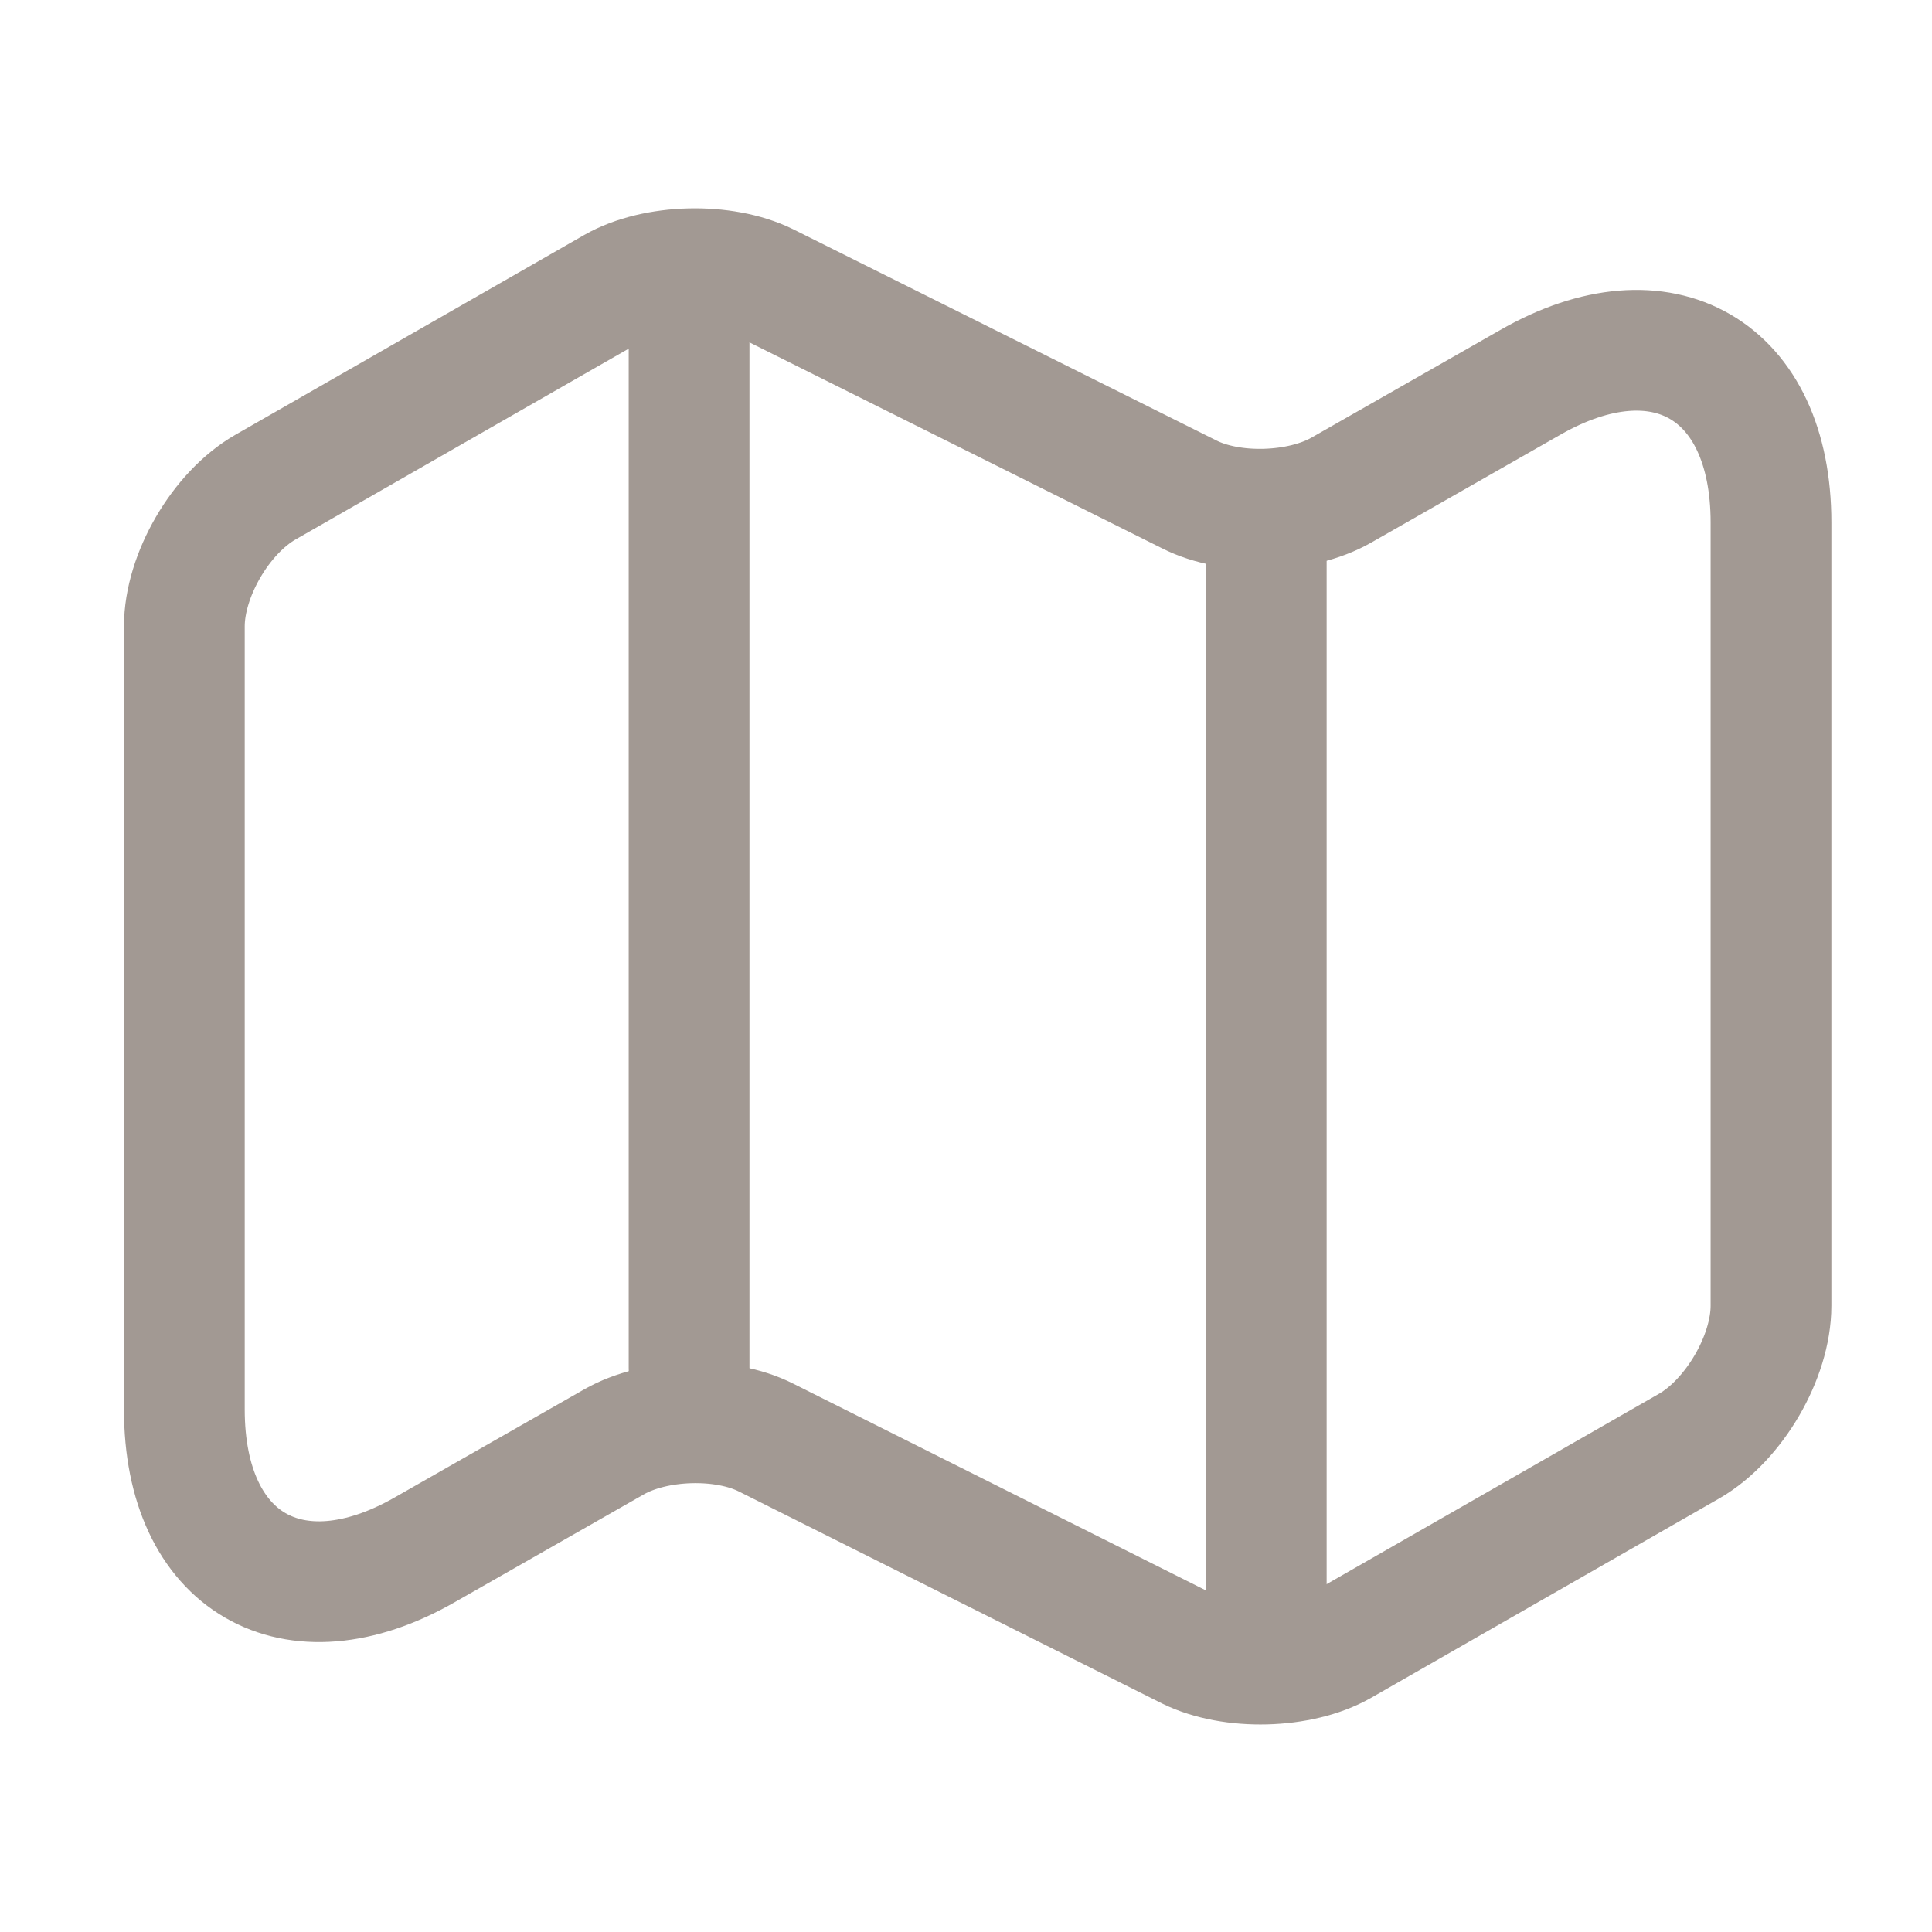
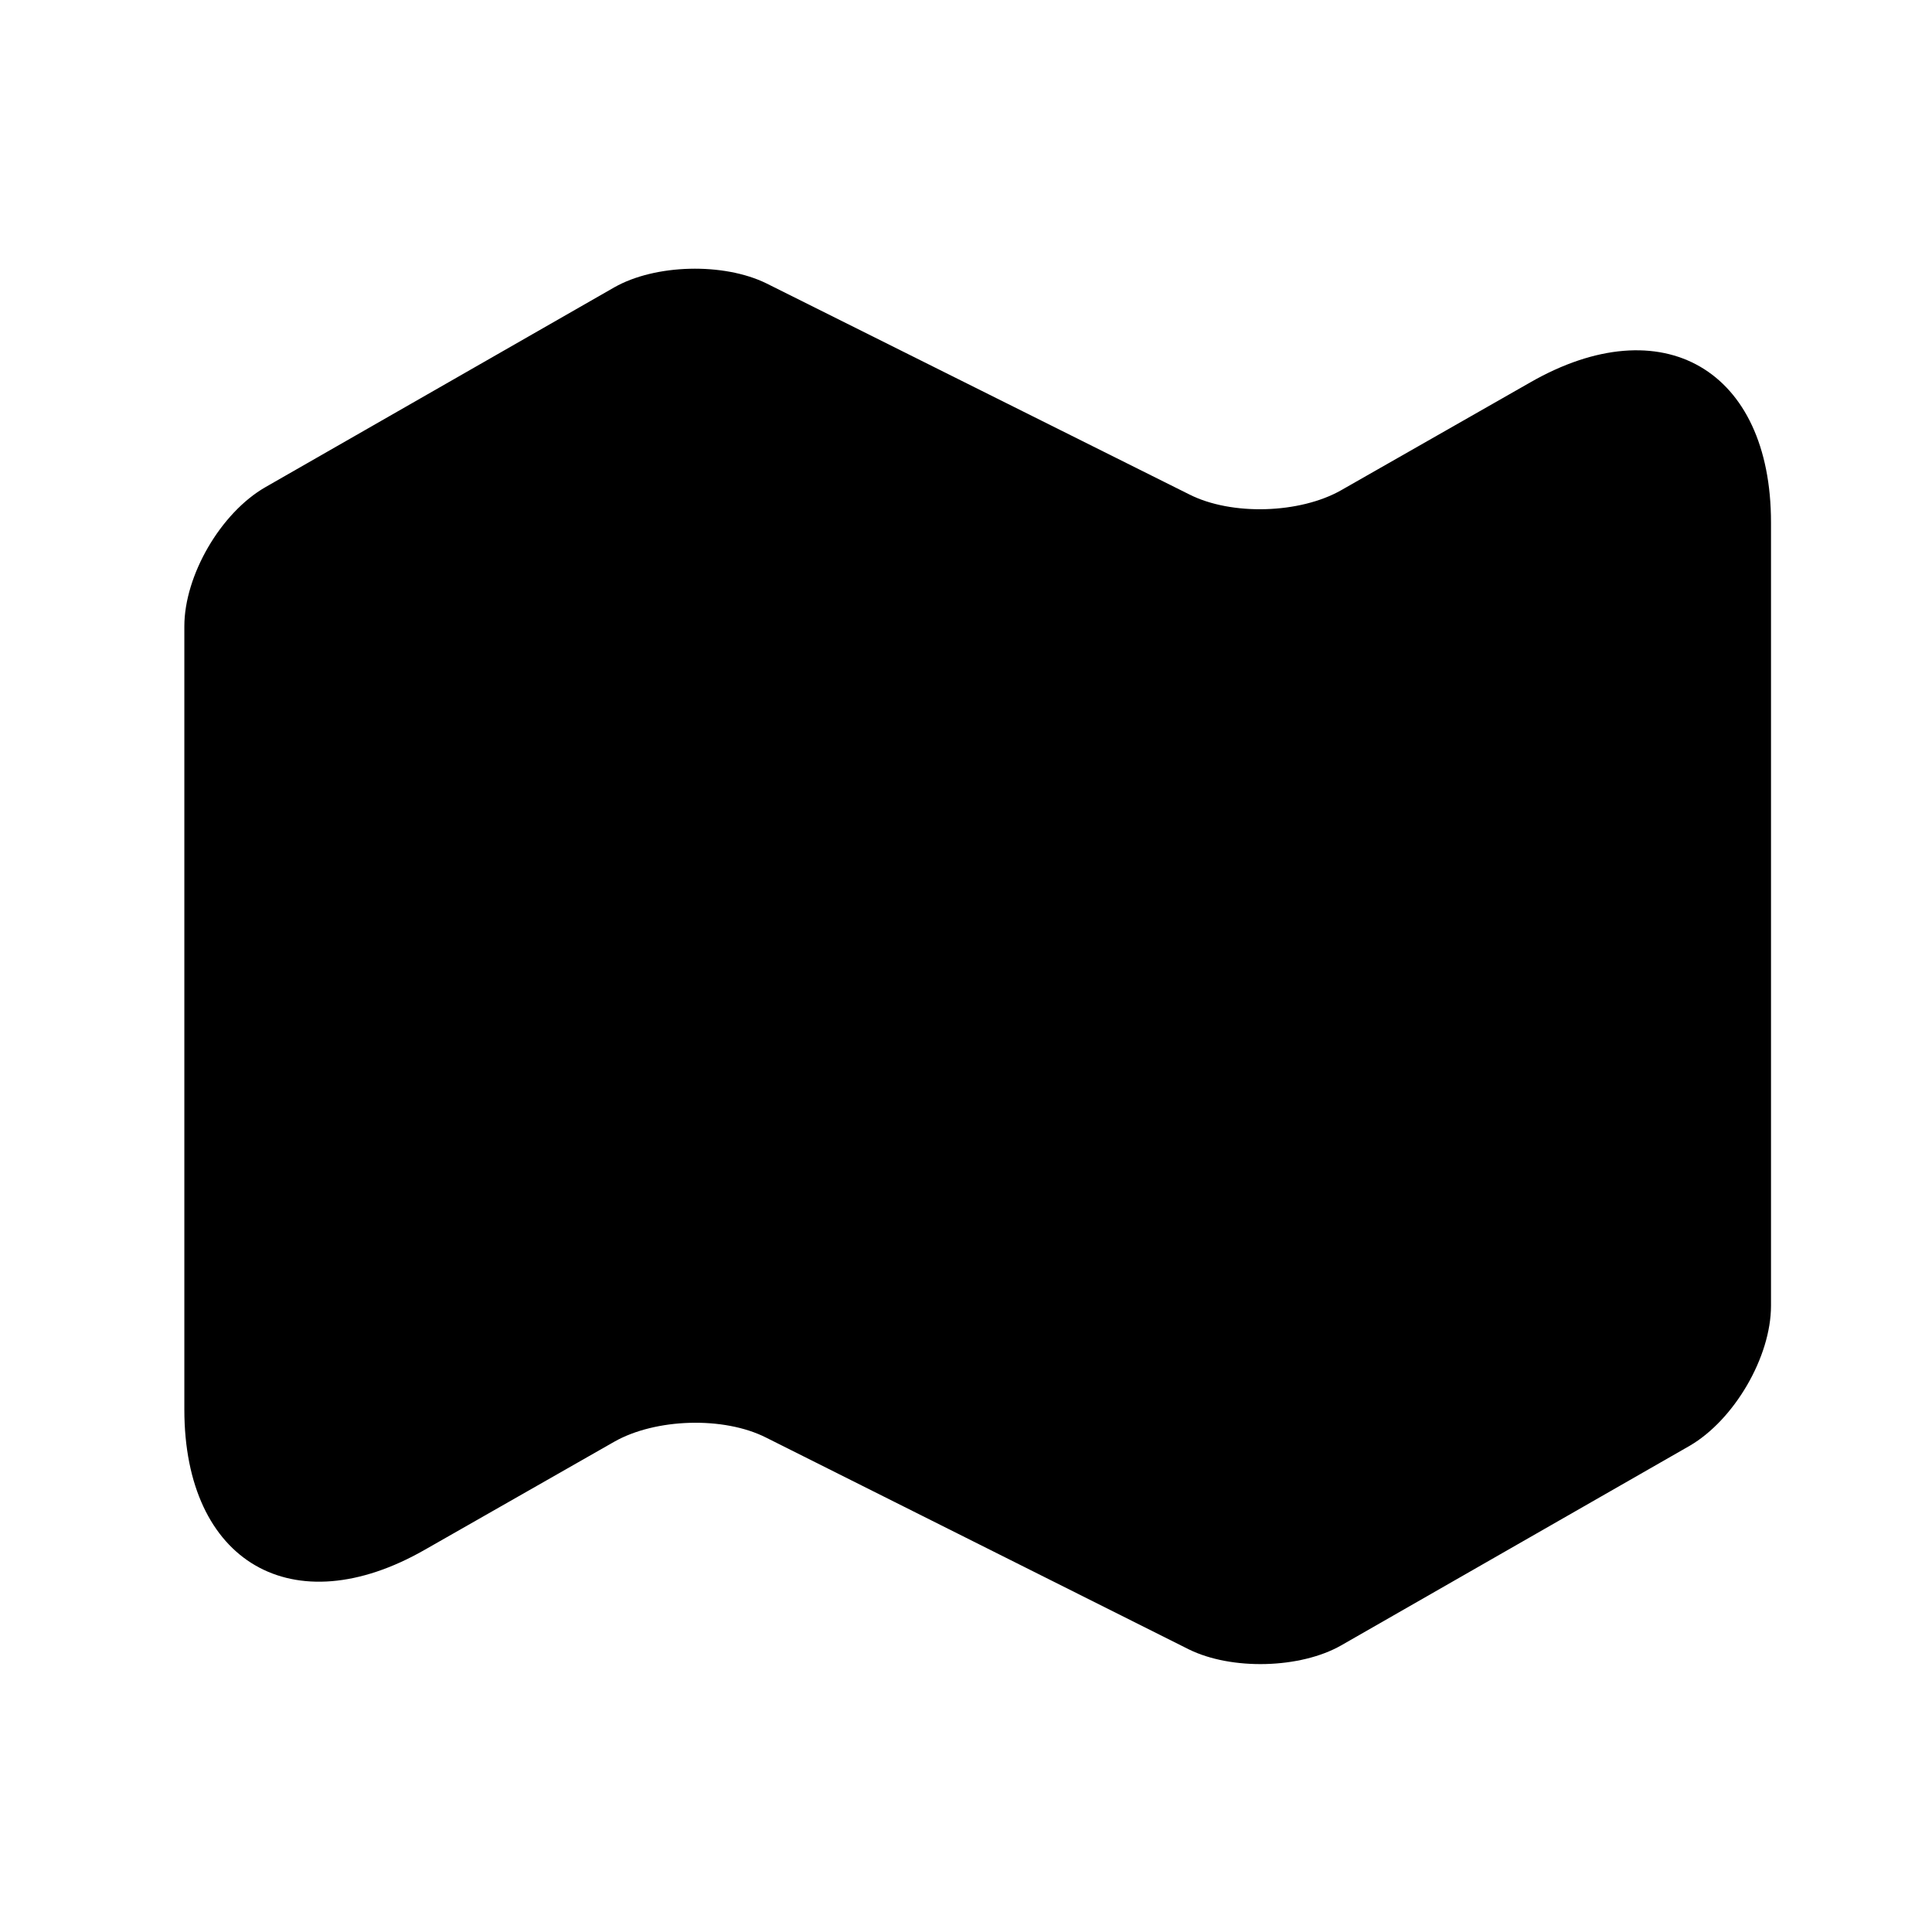
- <svg xmlns="http://www.w3.org/2000/svg" width="800px" height="800px" viewBox="0 0 24 24" fill="none">
+ <svg xmlns="http://www.w3.org/2000/svg" width="800px" height="800px" viewBox="0 0 24 24" fill="current">
  <g id="SVGRepo_bgCarrier" stroke-width="0" />
  <g id="SVGRepo_tracerCarrier" stroke-linecap="round" stroke-linejoin="round" />
  <g id="SVGRepo_iconCarrier">
-     <path d="M2.29 7.78V17.51C2.29 19.41 3.64 20.19 5.28 19.25L7.63 17.91C8.14 17.62 8.99 17.59 9.52 17.86L14.77 20.49C15.3 20.75 16.15 20.73 16.66 20.44L20.99 17.96C21.54 17.64 22 16.86 22 16.22V6.49C22 4.59 20.65 3.81 19.01 4.75L16.66 6.09C16.15 6.38 15.3 6.41 14.77 6.14L9.52 3.52C8.99 3.26 8.14 3.28 7.63 3.57L3.3 6.05C2.74 6.37 2.29 7.15 2.29 7.78Z" stroke="#A29993" stroke-width="1.5" stroke-linecap="round" stroke-linejoin="round" />
-     <path d="M8.56 4V17" stroke="#A29993" stroke-width="1.5" stroke-linecap="round" stroke-linejoin="round" />
-     <path d="M15.73 6.62V20" stroke="#A29993" stroke-width="1.5" stroke-linecap="round" stroke-linejoin="round" />
+     <path d="M2.29 7.78V17.51C2.29 19.41 3.64 20.19 5.28 19.25L7.63 17.91C8.14 17.62 8.99 17.59 9.52 17.86L14.77 20.49C15.3 20.75 16.15 20.73 16.66 20.44L20.99 17.96C21.54 17.64 22 16.86 22 16.22V6.49C22 4.59 20.65 3.81 19.01 4.75L16.66 6.09C16.15 6.38 15.3 6.41 14.77 6.14L9.52 3.52C8.99 3.26 8.14 3.28 7.63 3.57L3.3 6.05C2.74 6.37 2.29 7.15 2.29 7.78Z" stroke="current" stroke-width="1.5" stroke-linecap="round" stroke-linejoin="round" />
+     <path d="M8.56 4V17" stroke="current" stroke-width="1.5" stroke-linecap="round" stroke-linejoin="round" />
+     <path d="M15.73 6.62V20" stroke="current" stroke-width="1.5" stroke-linecap="round" stroke-linejoin="round" />
  </g>
</svg>
